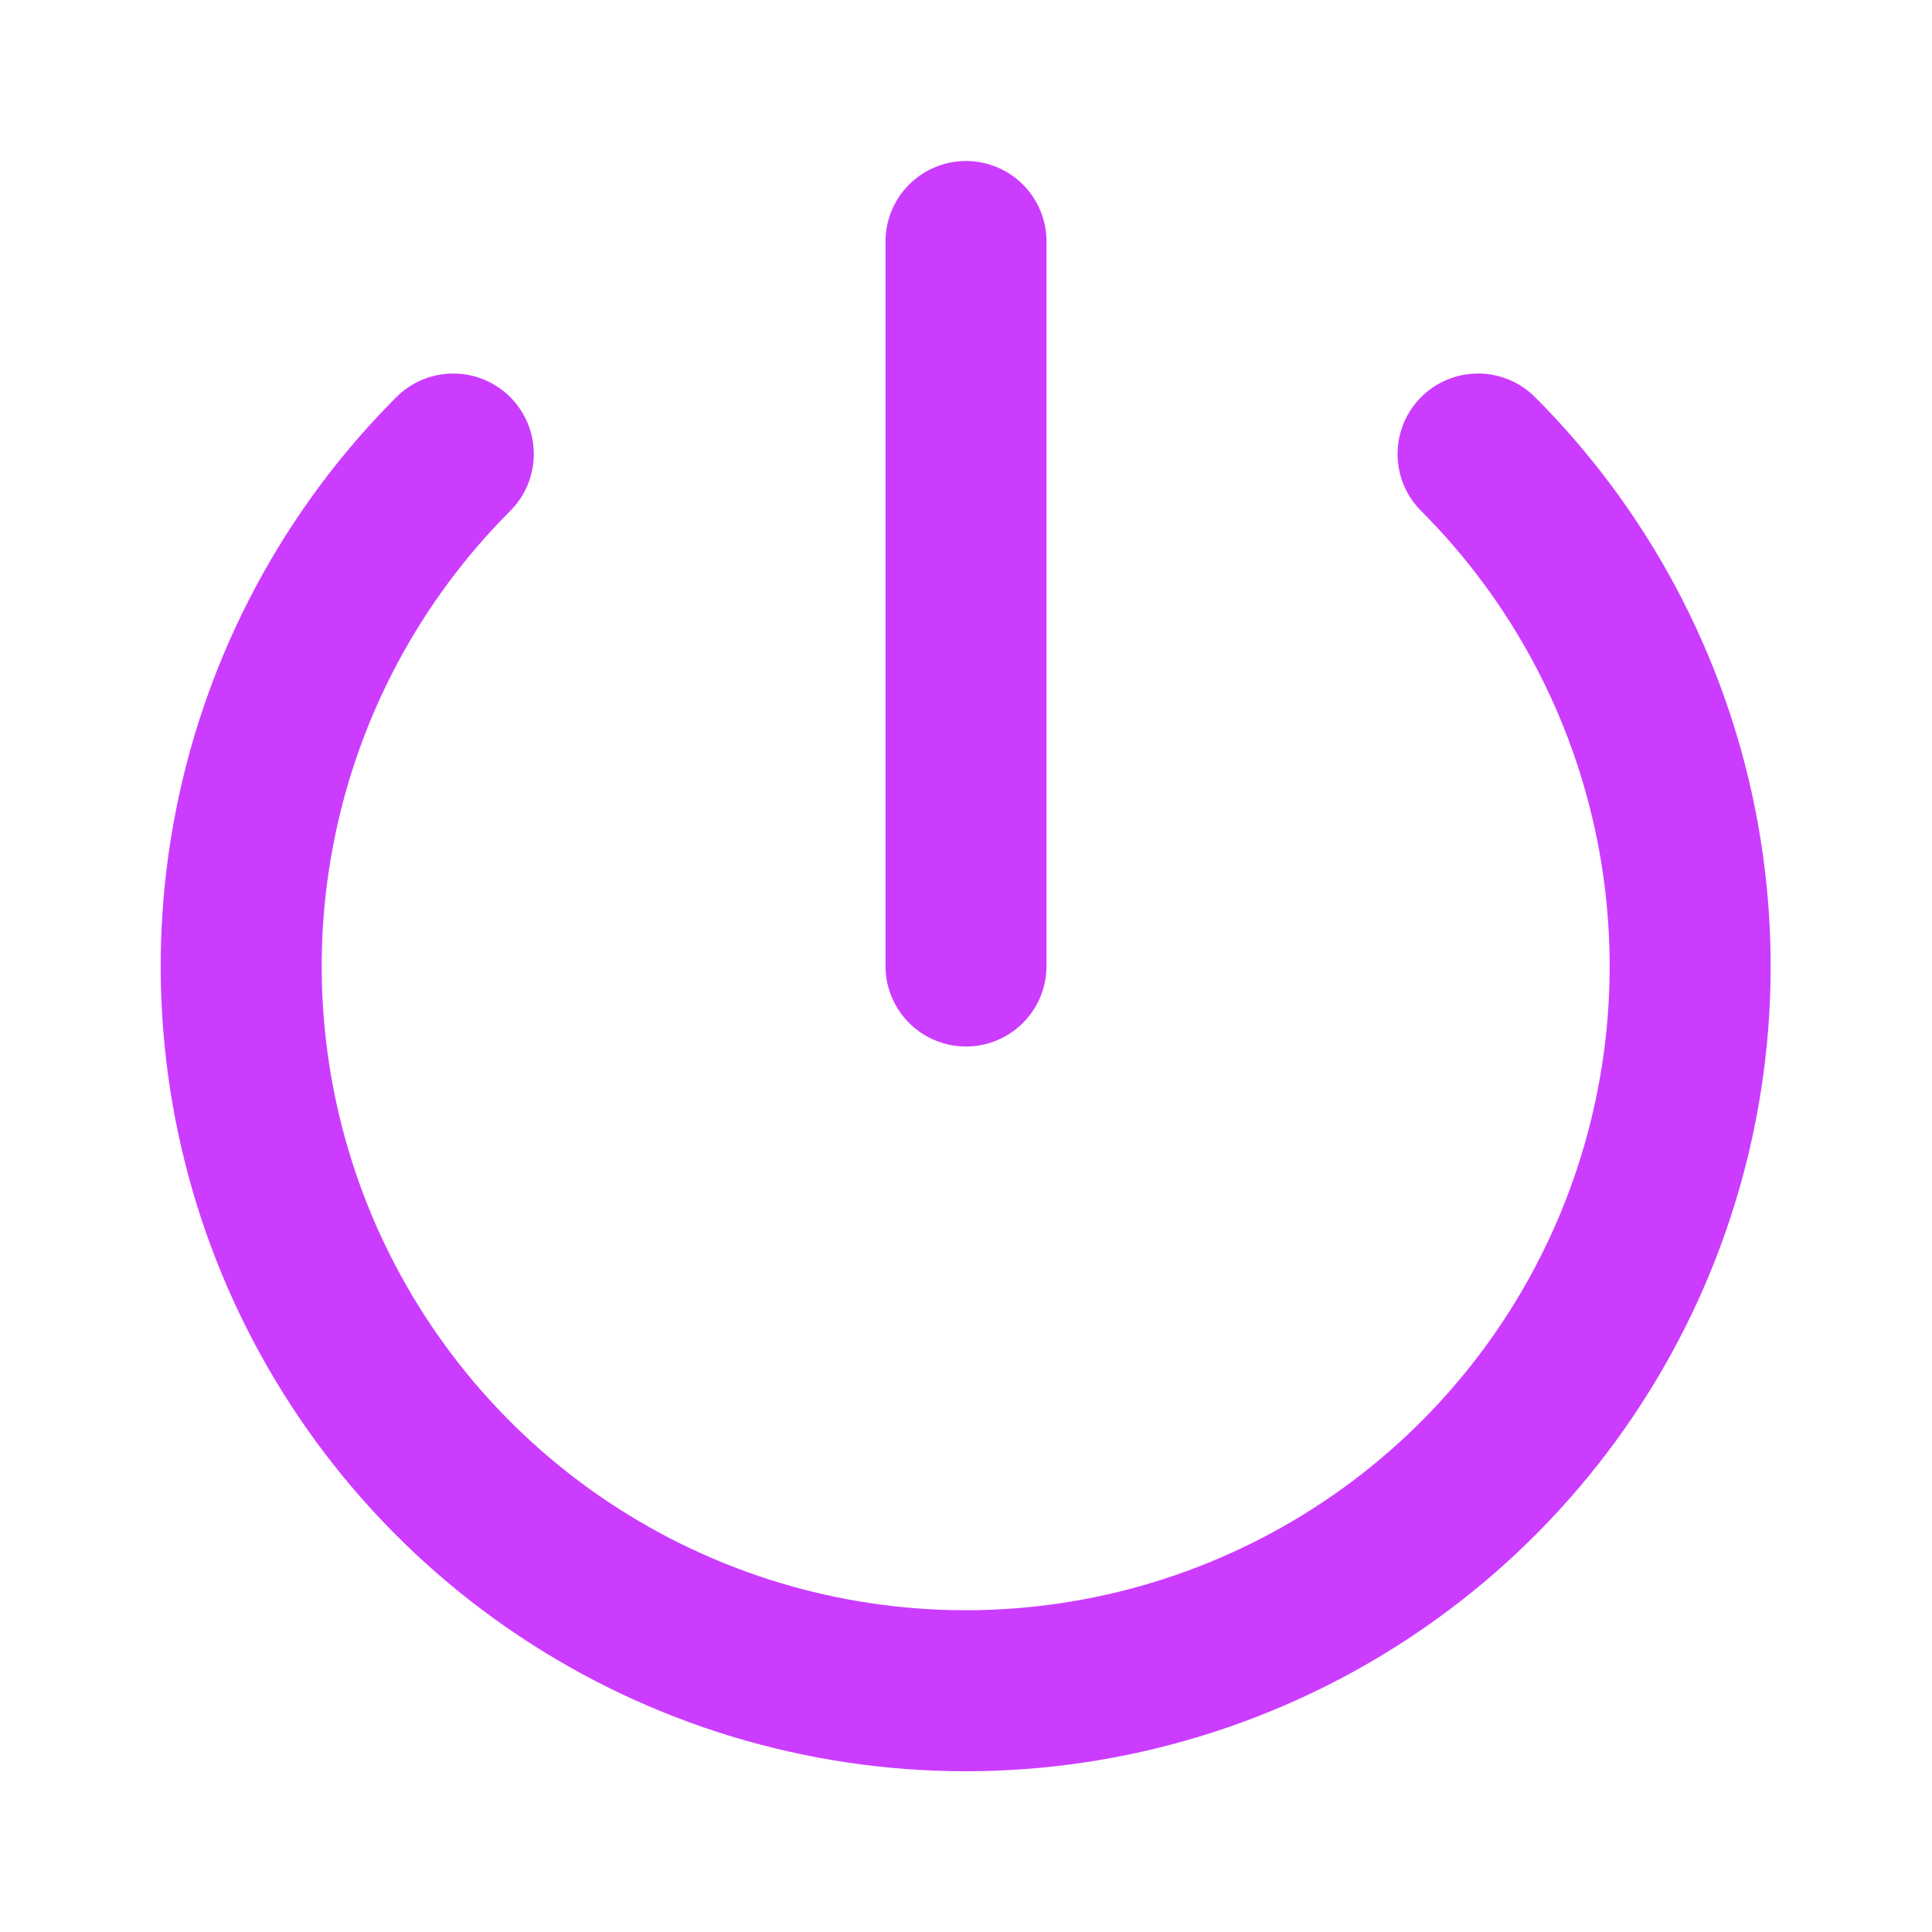
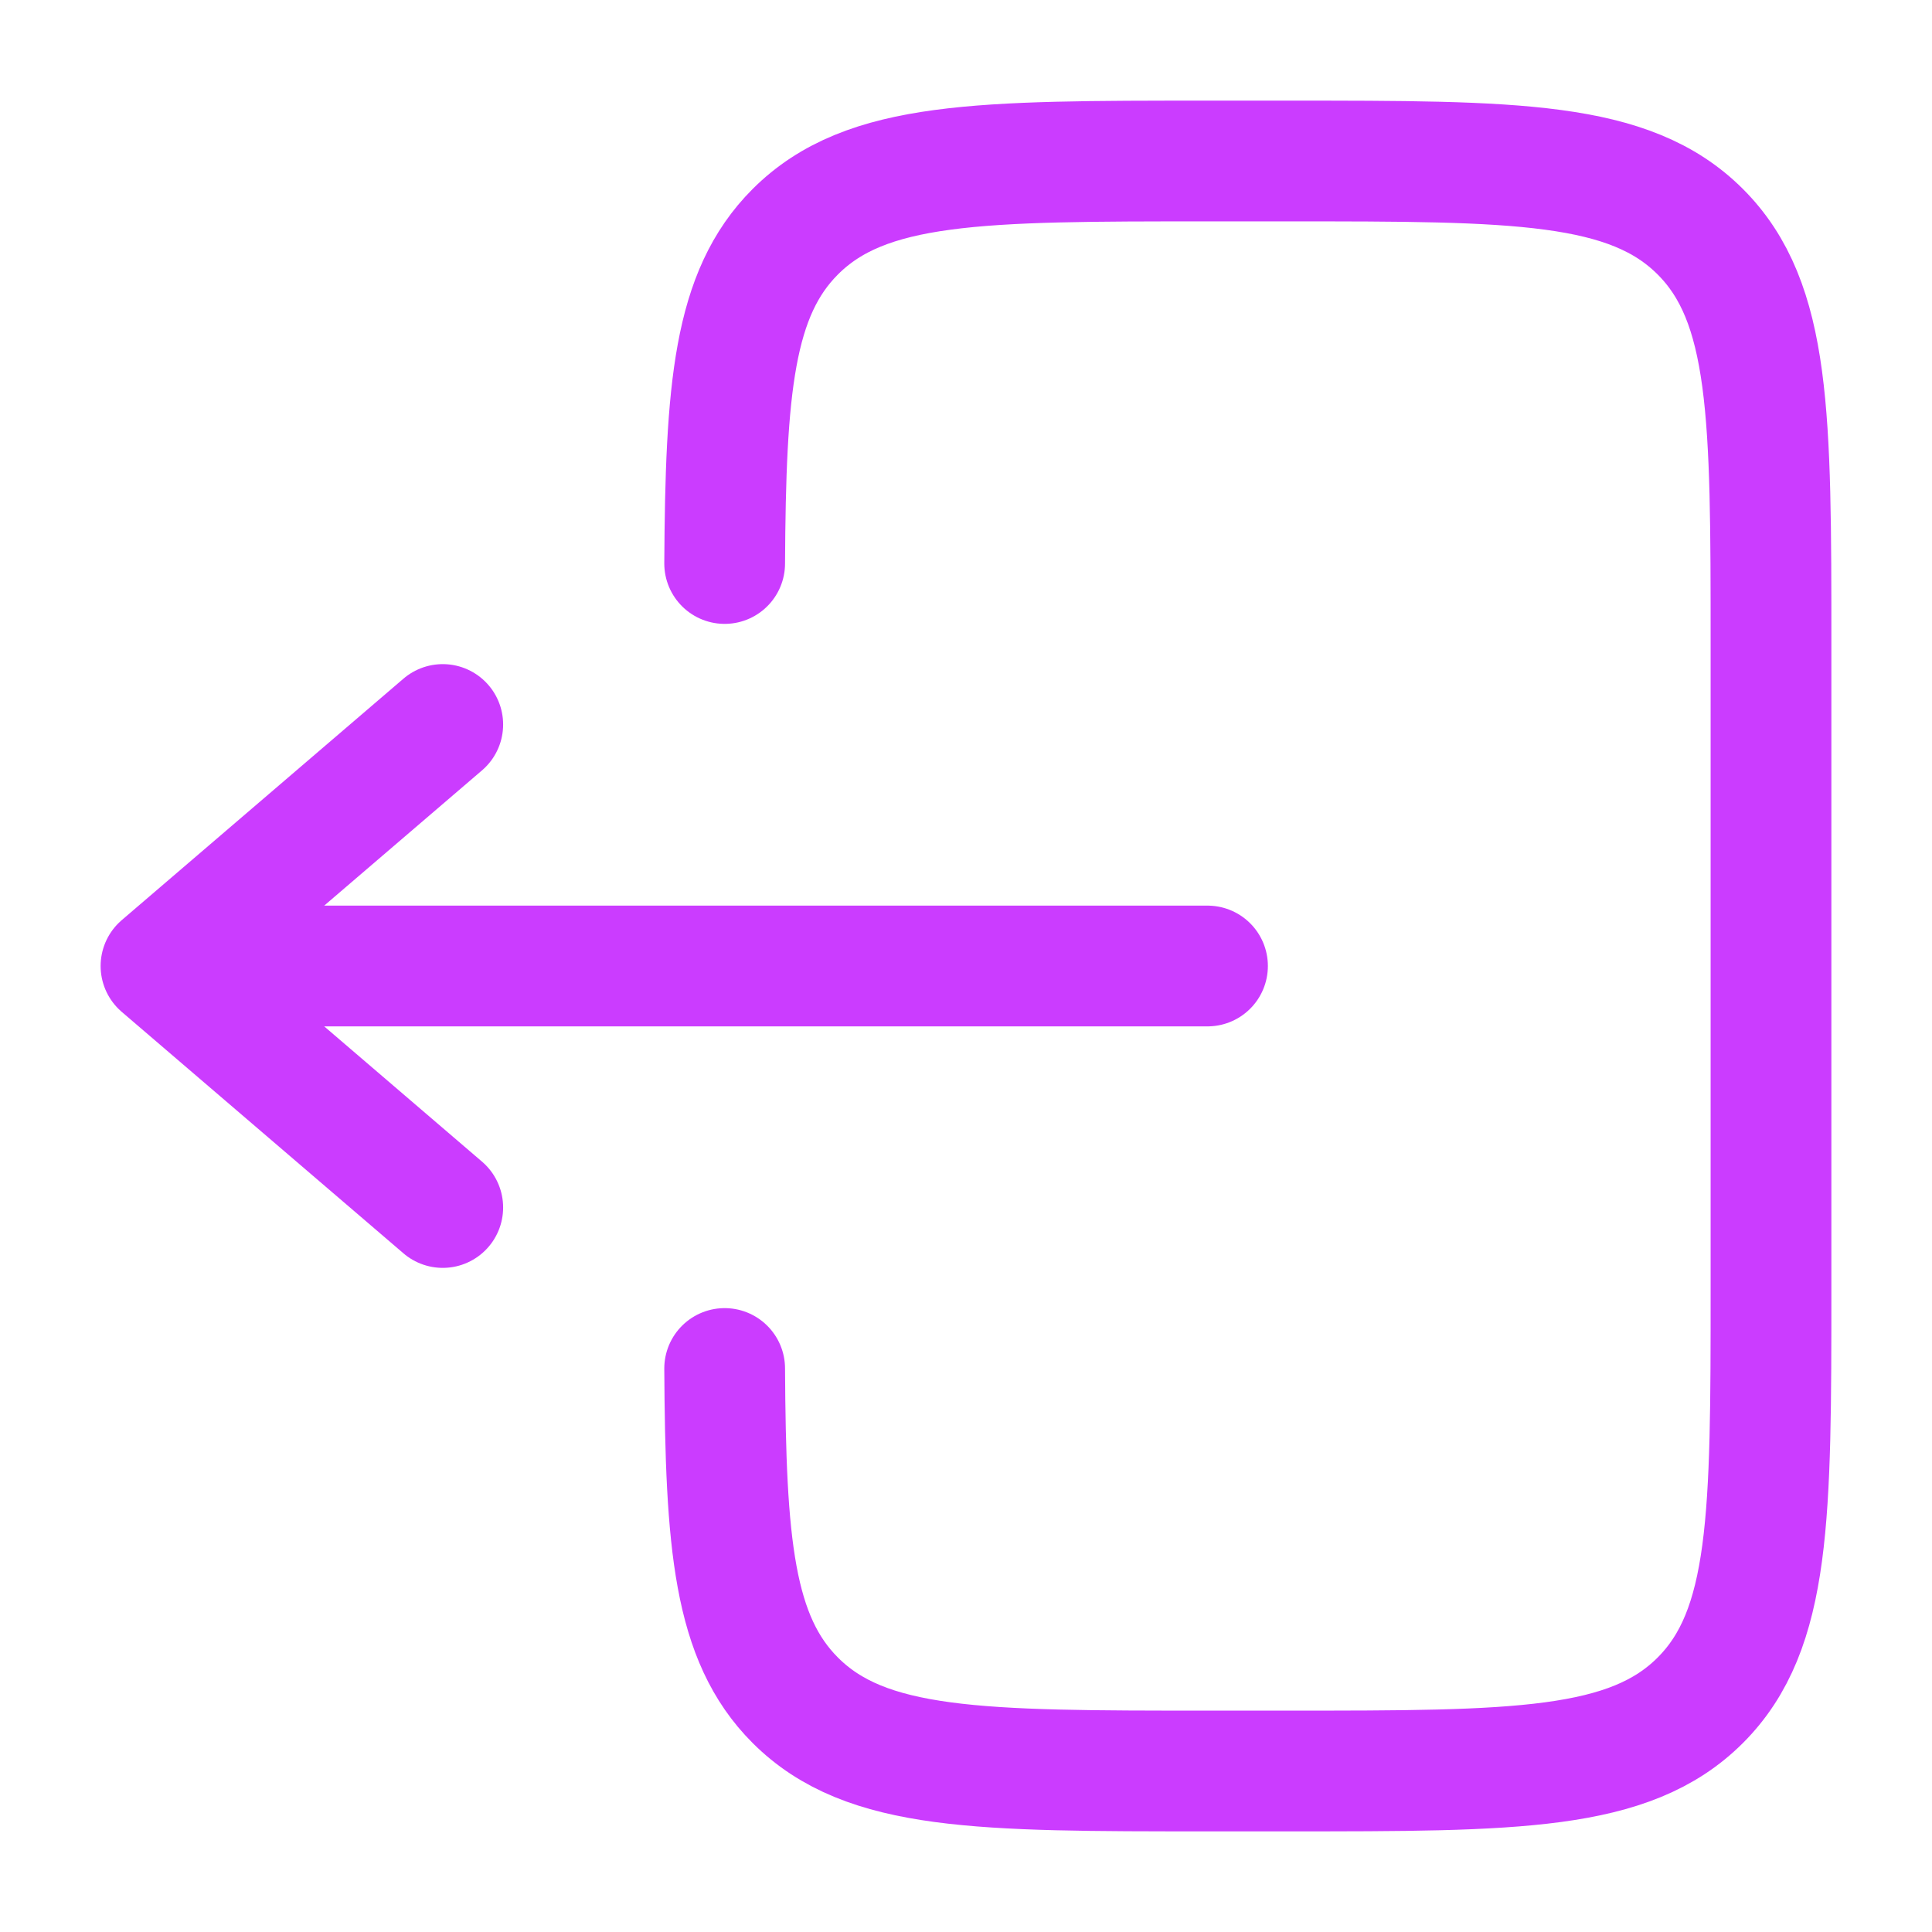
<svg xmlns="http://www.w3.org/2000/svg" width="800px" height="800px" viewBox="0 0 24 24" fill="none">
  <g id="SVGRepo_bgCarrier" stroke-width="0" />
  <g id="SVGRepo_tracerCarrier" stroke-linecap="round" stroke-linejoin="round" />
  <g id="SVGRepo_iconCarrier">
-     <path d="M12 3V12M18.361 5.64C19.619 6.899 20.476 8.502 20.823 10.248C21.17 11.994 20.992 13.803 20.311 15.448C19.63 17.092 18.476 18.498 16.996 19.486C15.516 20.475 13.776 21.003 11.996 21.003C10.216 21.003 8.476 20.475 6.996 19.486C5.516 18.498 4.363 17.092 3.681 15.448C3 13.803 2.822 11.994 3.169 10.248C3.516 8.502 4.373 6.899 5.631 5.64" stroke="#cb3cff" stroke-width="2" stroke-linecap="round" stroke-linejoin="round" />
+     <path d="M9.002 7C9.014 4.825 9.111 3.647 9.879 2.879C10.758 2 12.172 2 15 2L16 2C18.829 2 20.243 2 21.122 2.879C22 3.757 22 5.172 22 8L22 16C22 18.828 22 20.243 21.122 21.121C20.243 22 18.829 22 16 22H15C12.172 22 10.758 22 9.879 21.121C9.111 20.353 9.014 19.175 9.002 17" stroke="#cb3cff" stroke-width="1.5" stroke-linecap="round" />
+     <path d="M15 12L2 12M2 12L5.5 9M2 12L5.5 15" stroke="#cb3cff" stroke-width="1.5" stroke-linecap="round" stroke-linejoin="round" />
  </g>
</svg>
